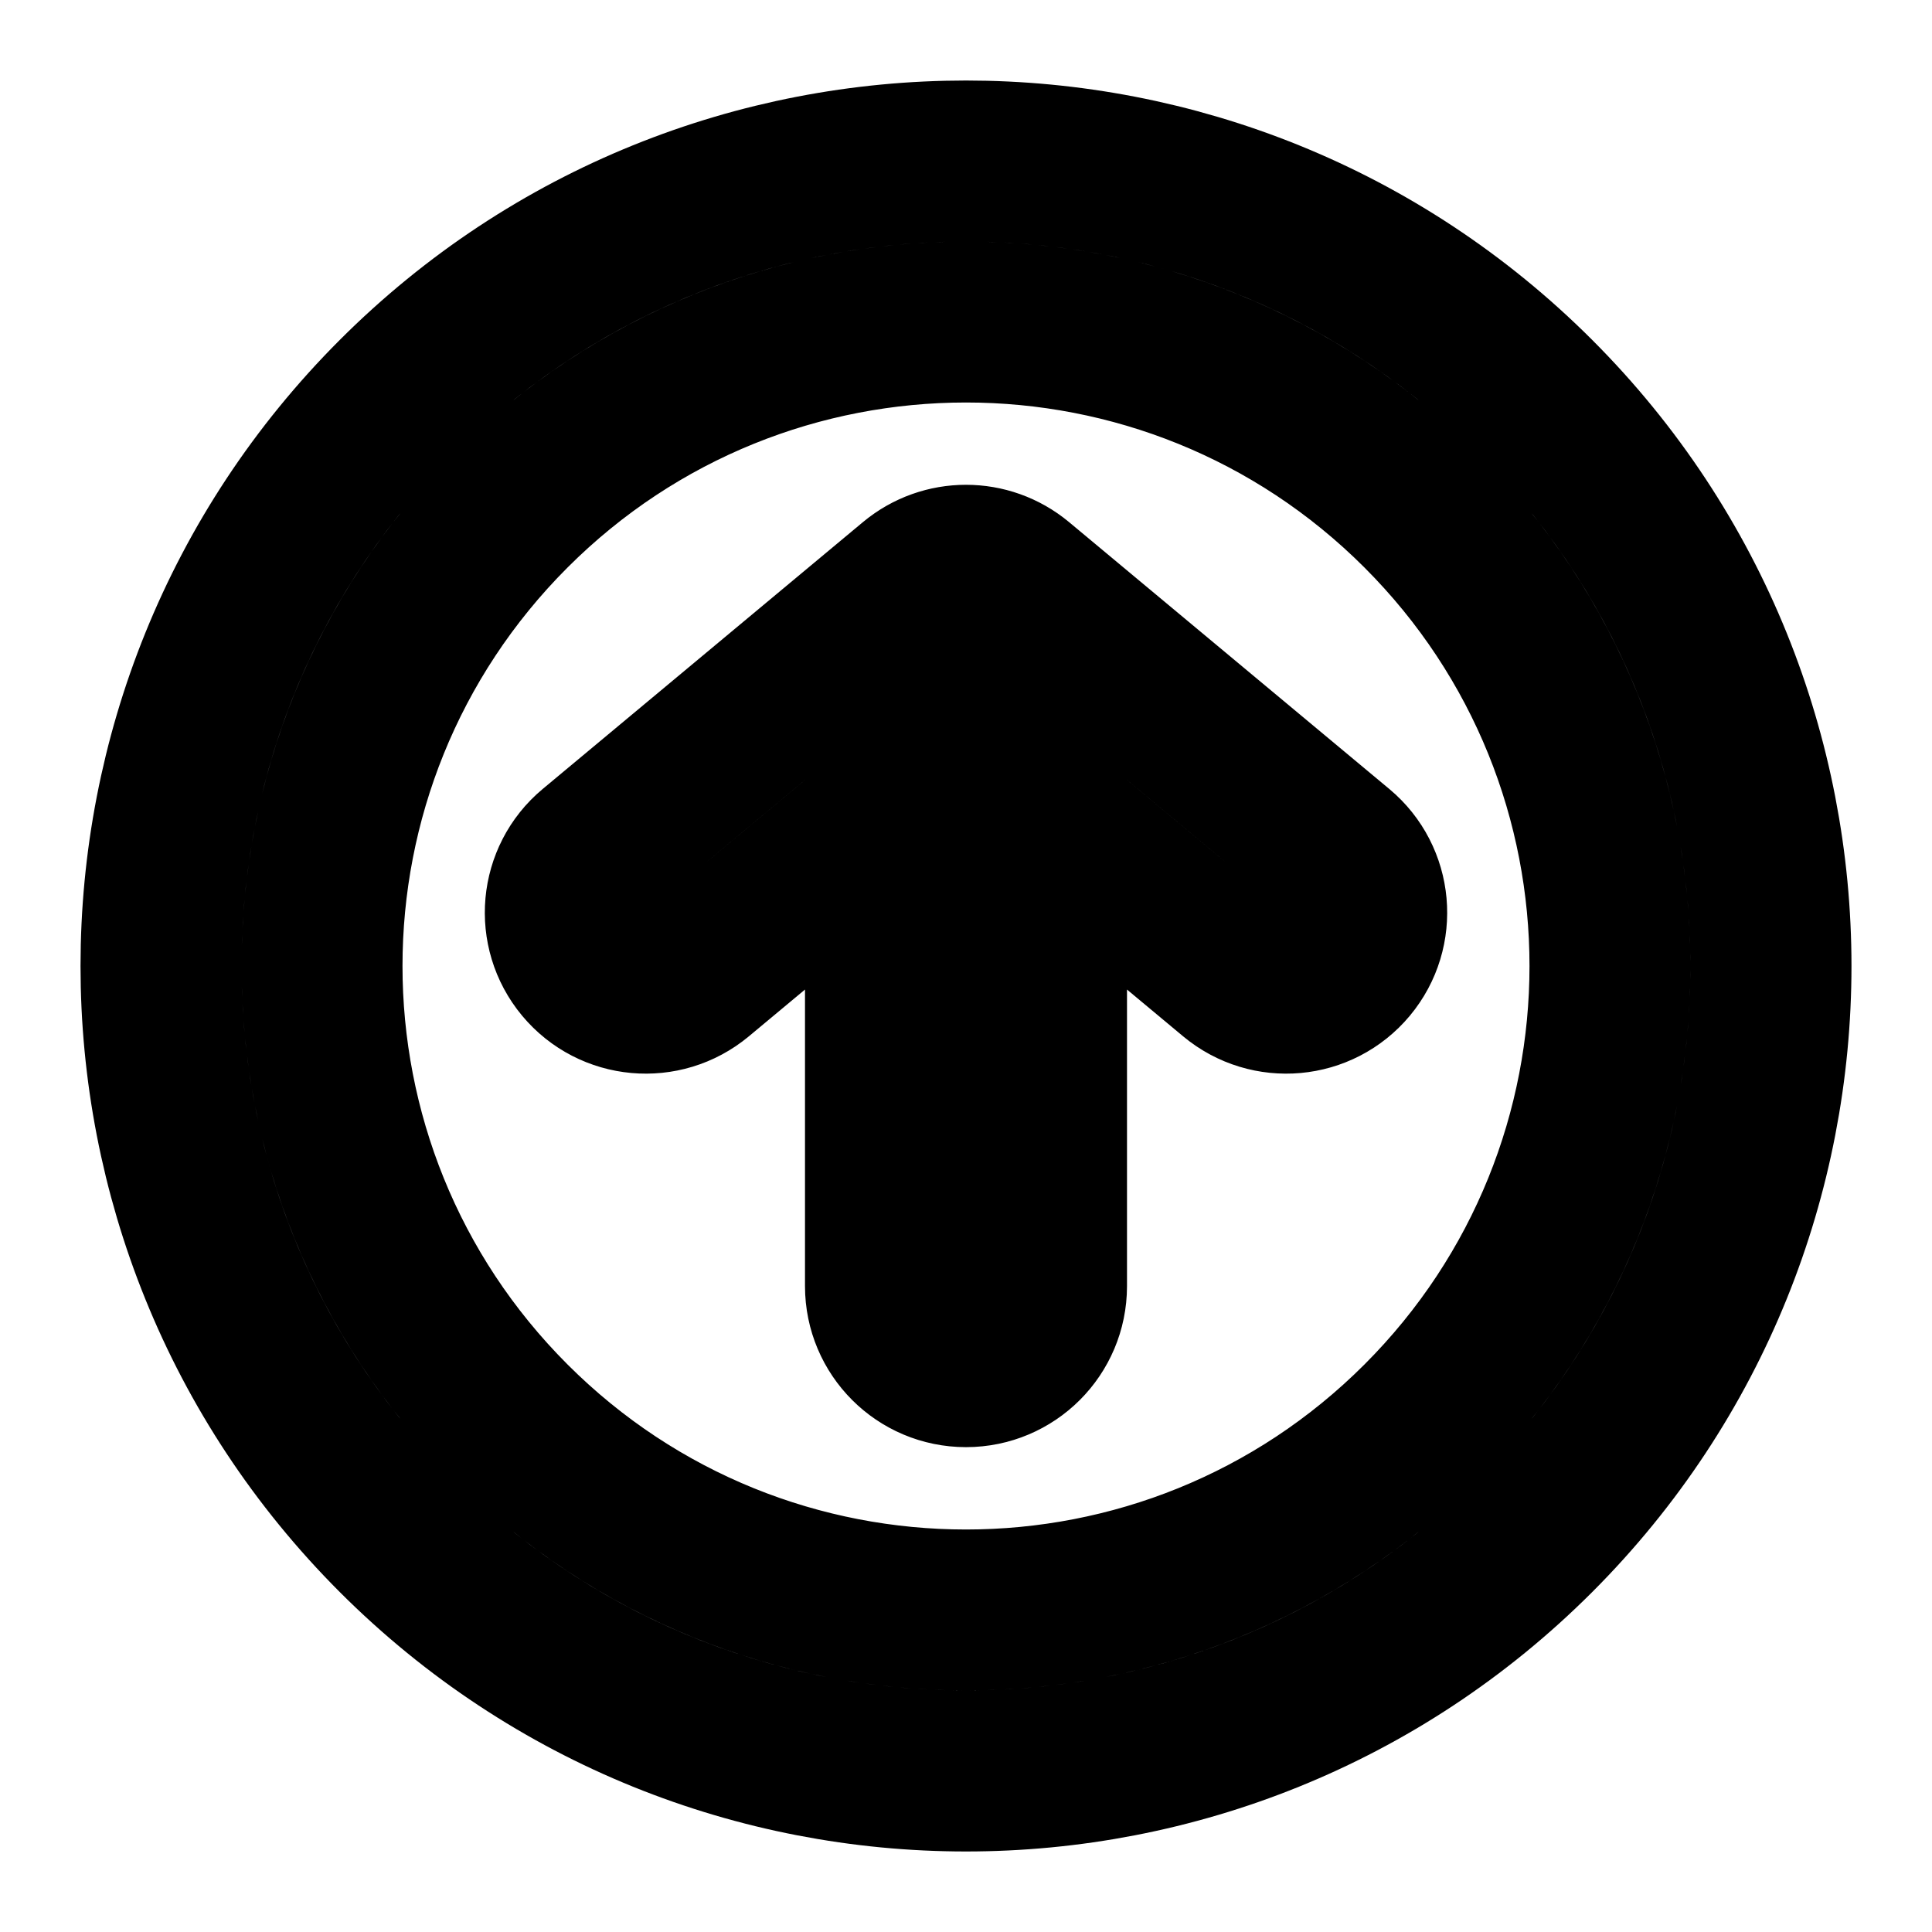
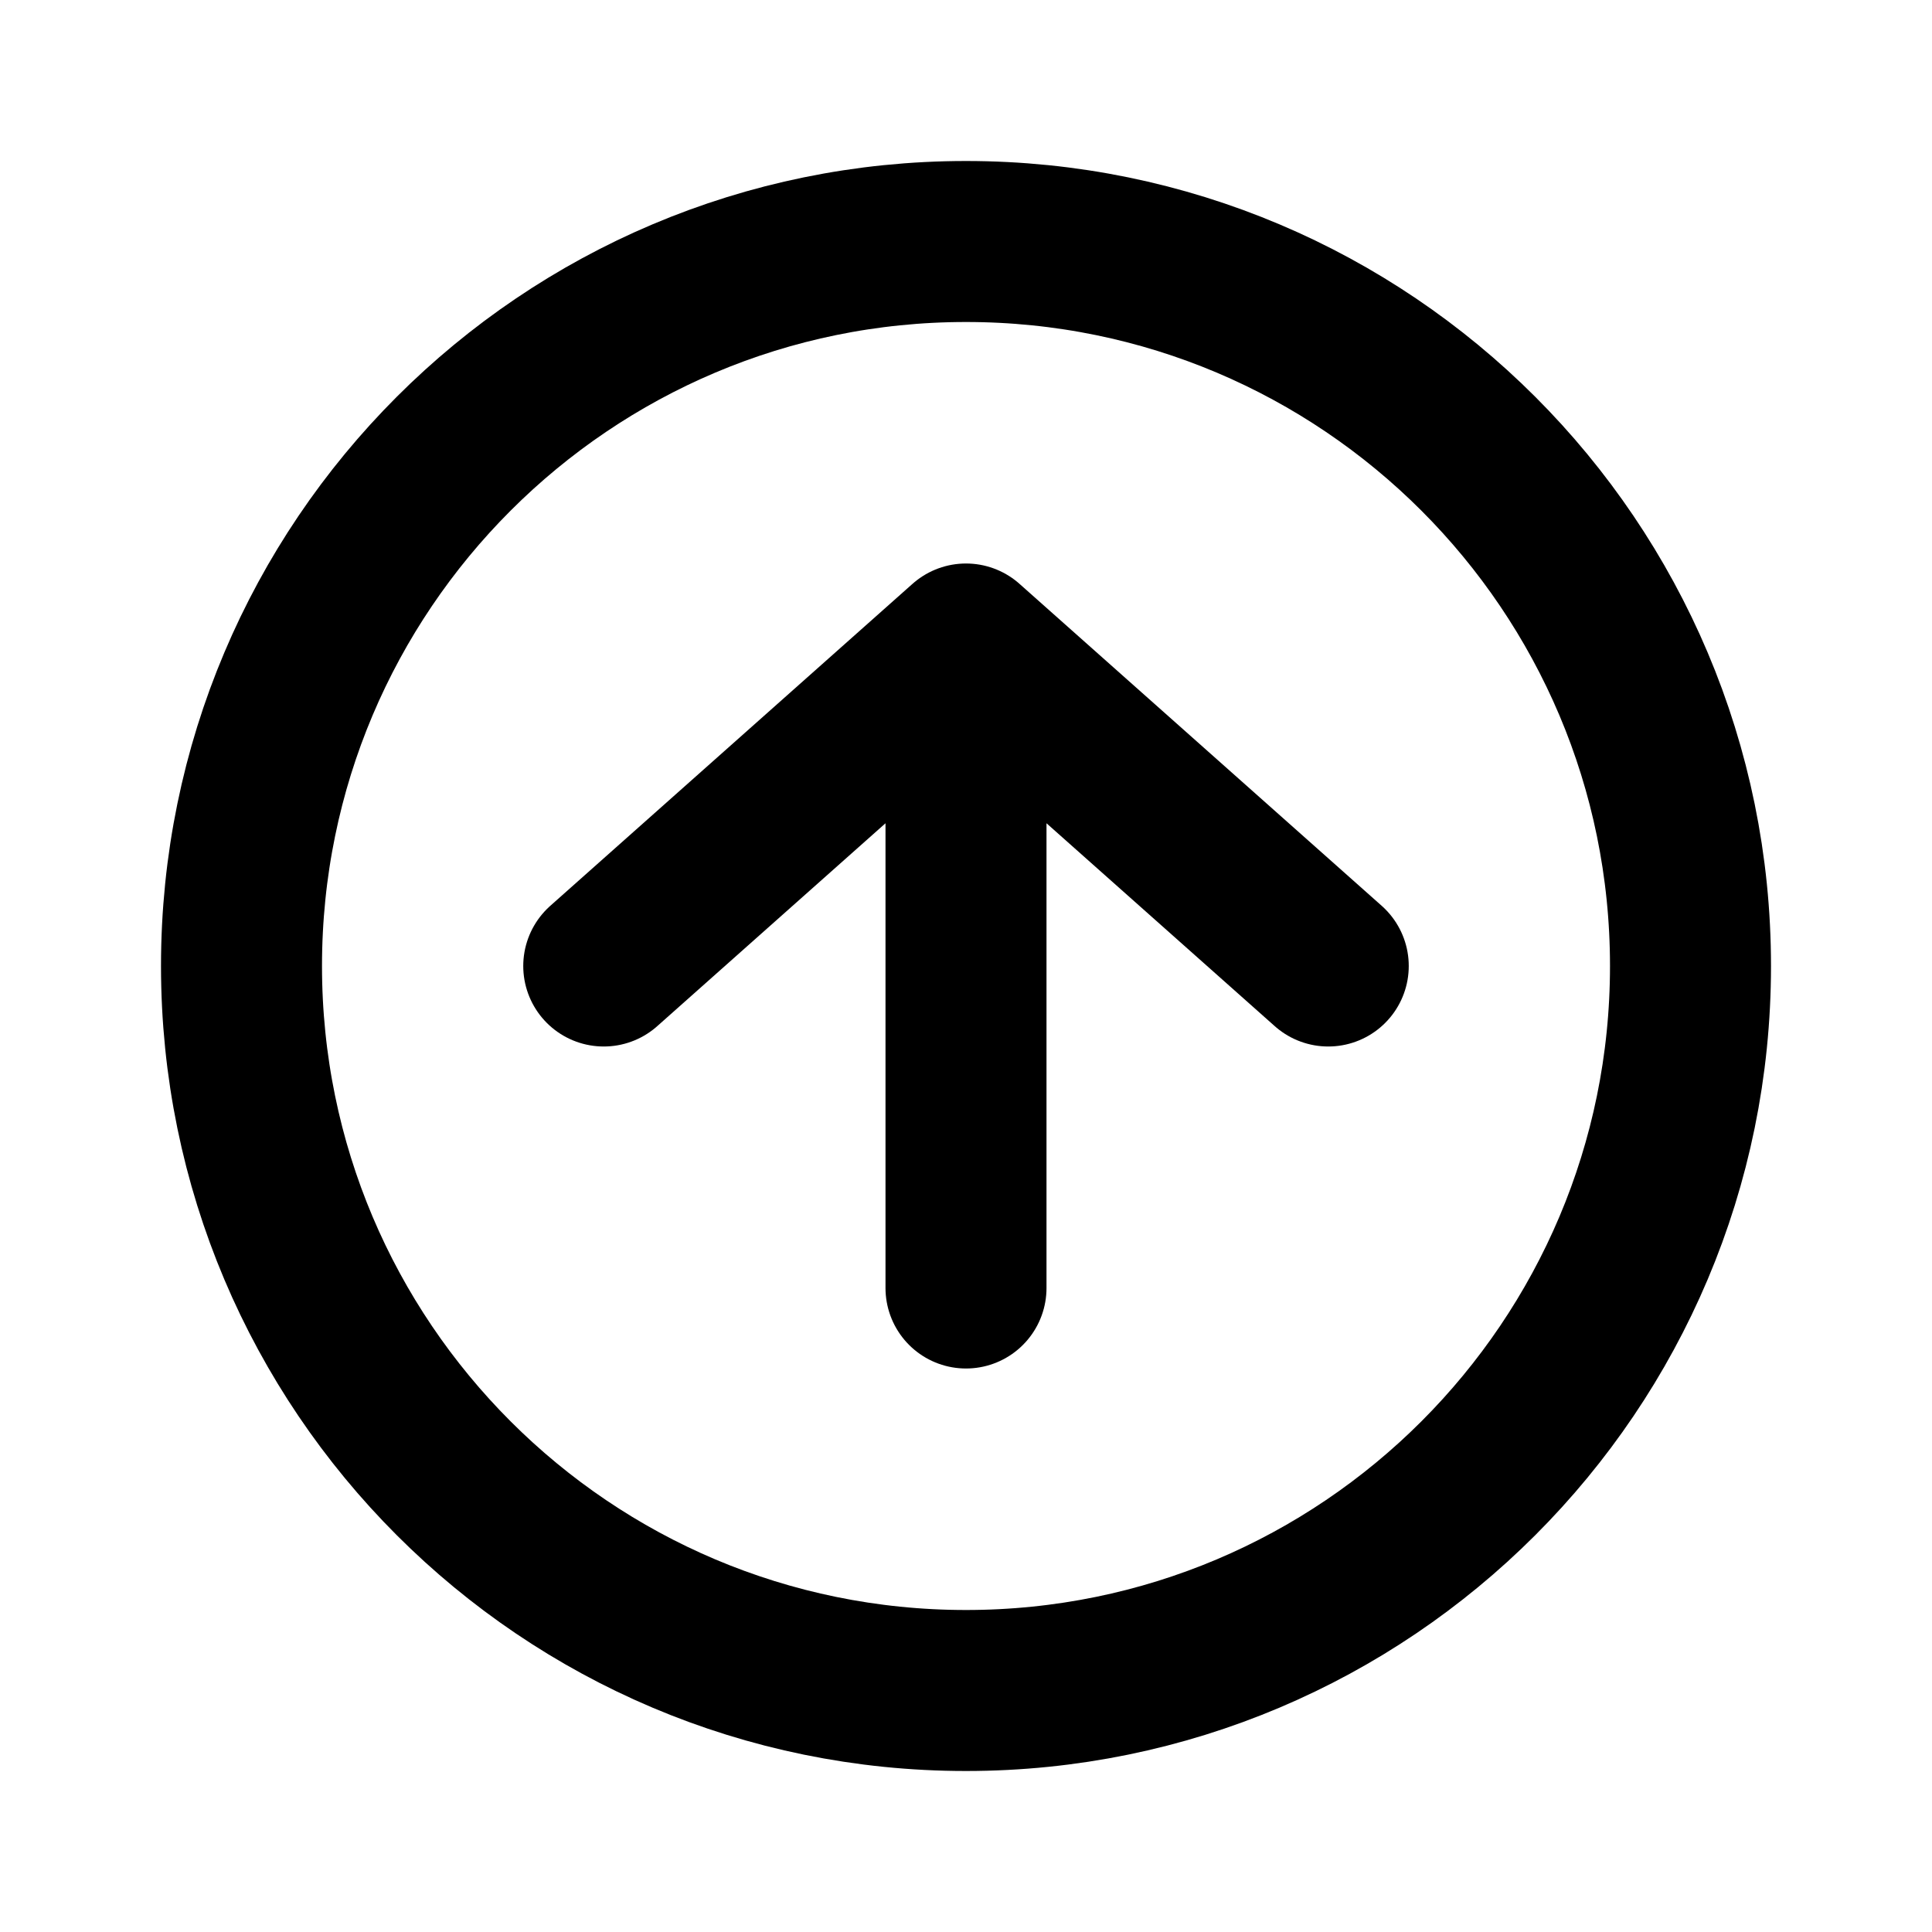
<svg xmlns="http://www.w3.org/2000/svg" width="24" height="24" viewBox="0 0 24 24" fill="none">
-   <path d="M7.382 10.569C6.958 10.922 6.901 11.553 7.254 11.977C7.608 12.402 8.238 12.459 8.663 12.105L7.382 10.569ZM12 8.022L12.64 7.254C12.269 6.945 11.731 6.945 11.36 7.254L12 8.022ZM15.337 12.105C15.762 12.459 16.392 12.402 16.746 11.977C17.099 11.553 17.042 10.922 16.618 10.569L15.337 12.105ZM11 15.977C11 16.53 11.448 16.977 12 16.977C12.552 16.977 13 16.53 13 15.977H11ZM8.663 12.105L12.64 8.791L11.36 7.254L7.382 10.569L8.663 12.105ZM11.36 8.791L15.337 12.105L16.618 10.569L12.64 7.254L11.36 8.791ZM11 8.022V15.977H13V8.022H11ZM17.657 6.343C20.781 9.467 20.781 14.533 17.657 17.657L19.071 19.071C22.976 15.166 22.976 8.834 19.071 4.929L17.657 6.343ZM17.657 17.657C14.533 20.781 9.467 20.781 6.343 17.657L4.929 19.071C8.834 22.976 15.166 22.976 19.071 19.071L17.657 17.657ZM6.343 17.657C3.219 14.533 3.219 9.467 6.343 6.343L4.929 4.929C1.024 8.834 1.024 15.166 4.929 19.071L6.343 17.657ZM6.343 6.343C9.467 3.219 14.533 3.219 17.657 6.343L19.071 4.929C15.166 1.024 8.834 1.024 4.929 4.929L6.343 6.343Z" stroke="black" stroke-width="2" stroke-linecap="round" stroke-linejoin="round" />
+   <circle cx="12" cy="12" r="9" stroke="black" stroke-width="2" stroke-linecap="round" />
+   <path d="M7.5 12L12 8M12 8L16.5 12M12 8V16" stroke="black" stroke-width="2" stroke-linecap="round" stroke-linejoin="round" />
</svg>
